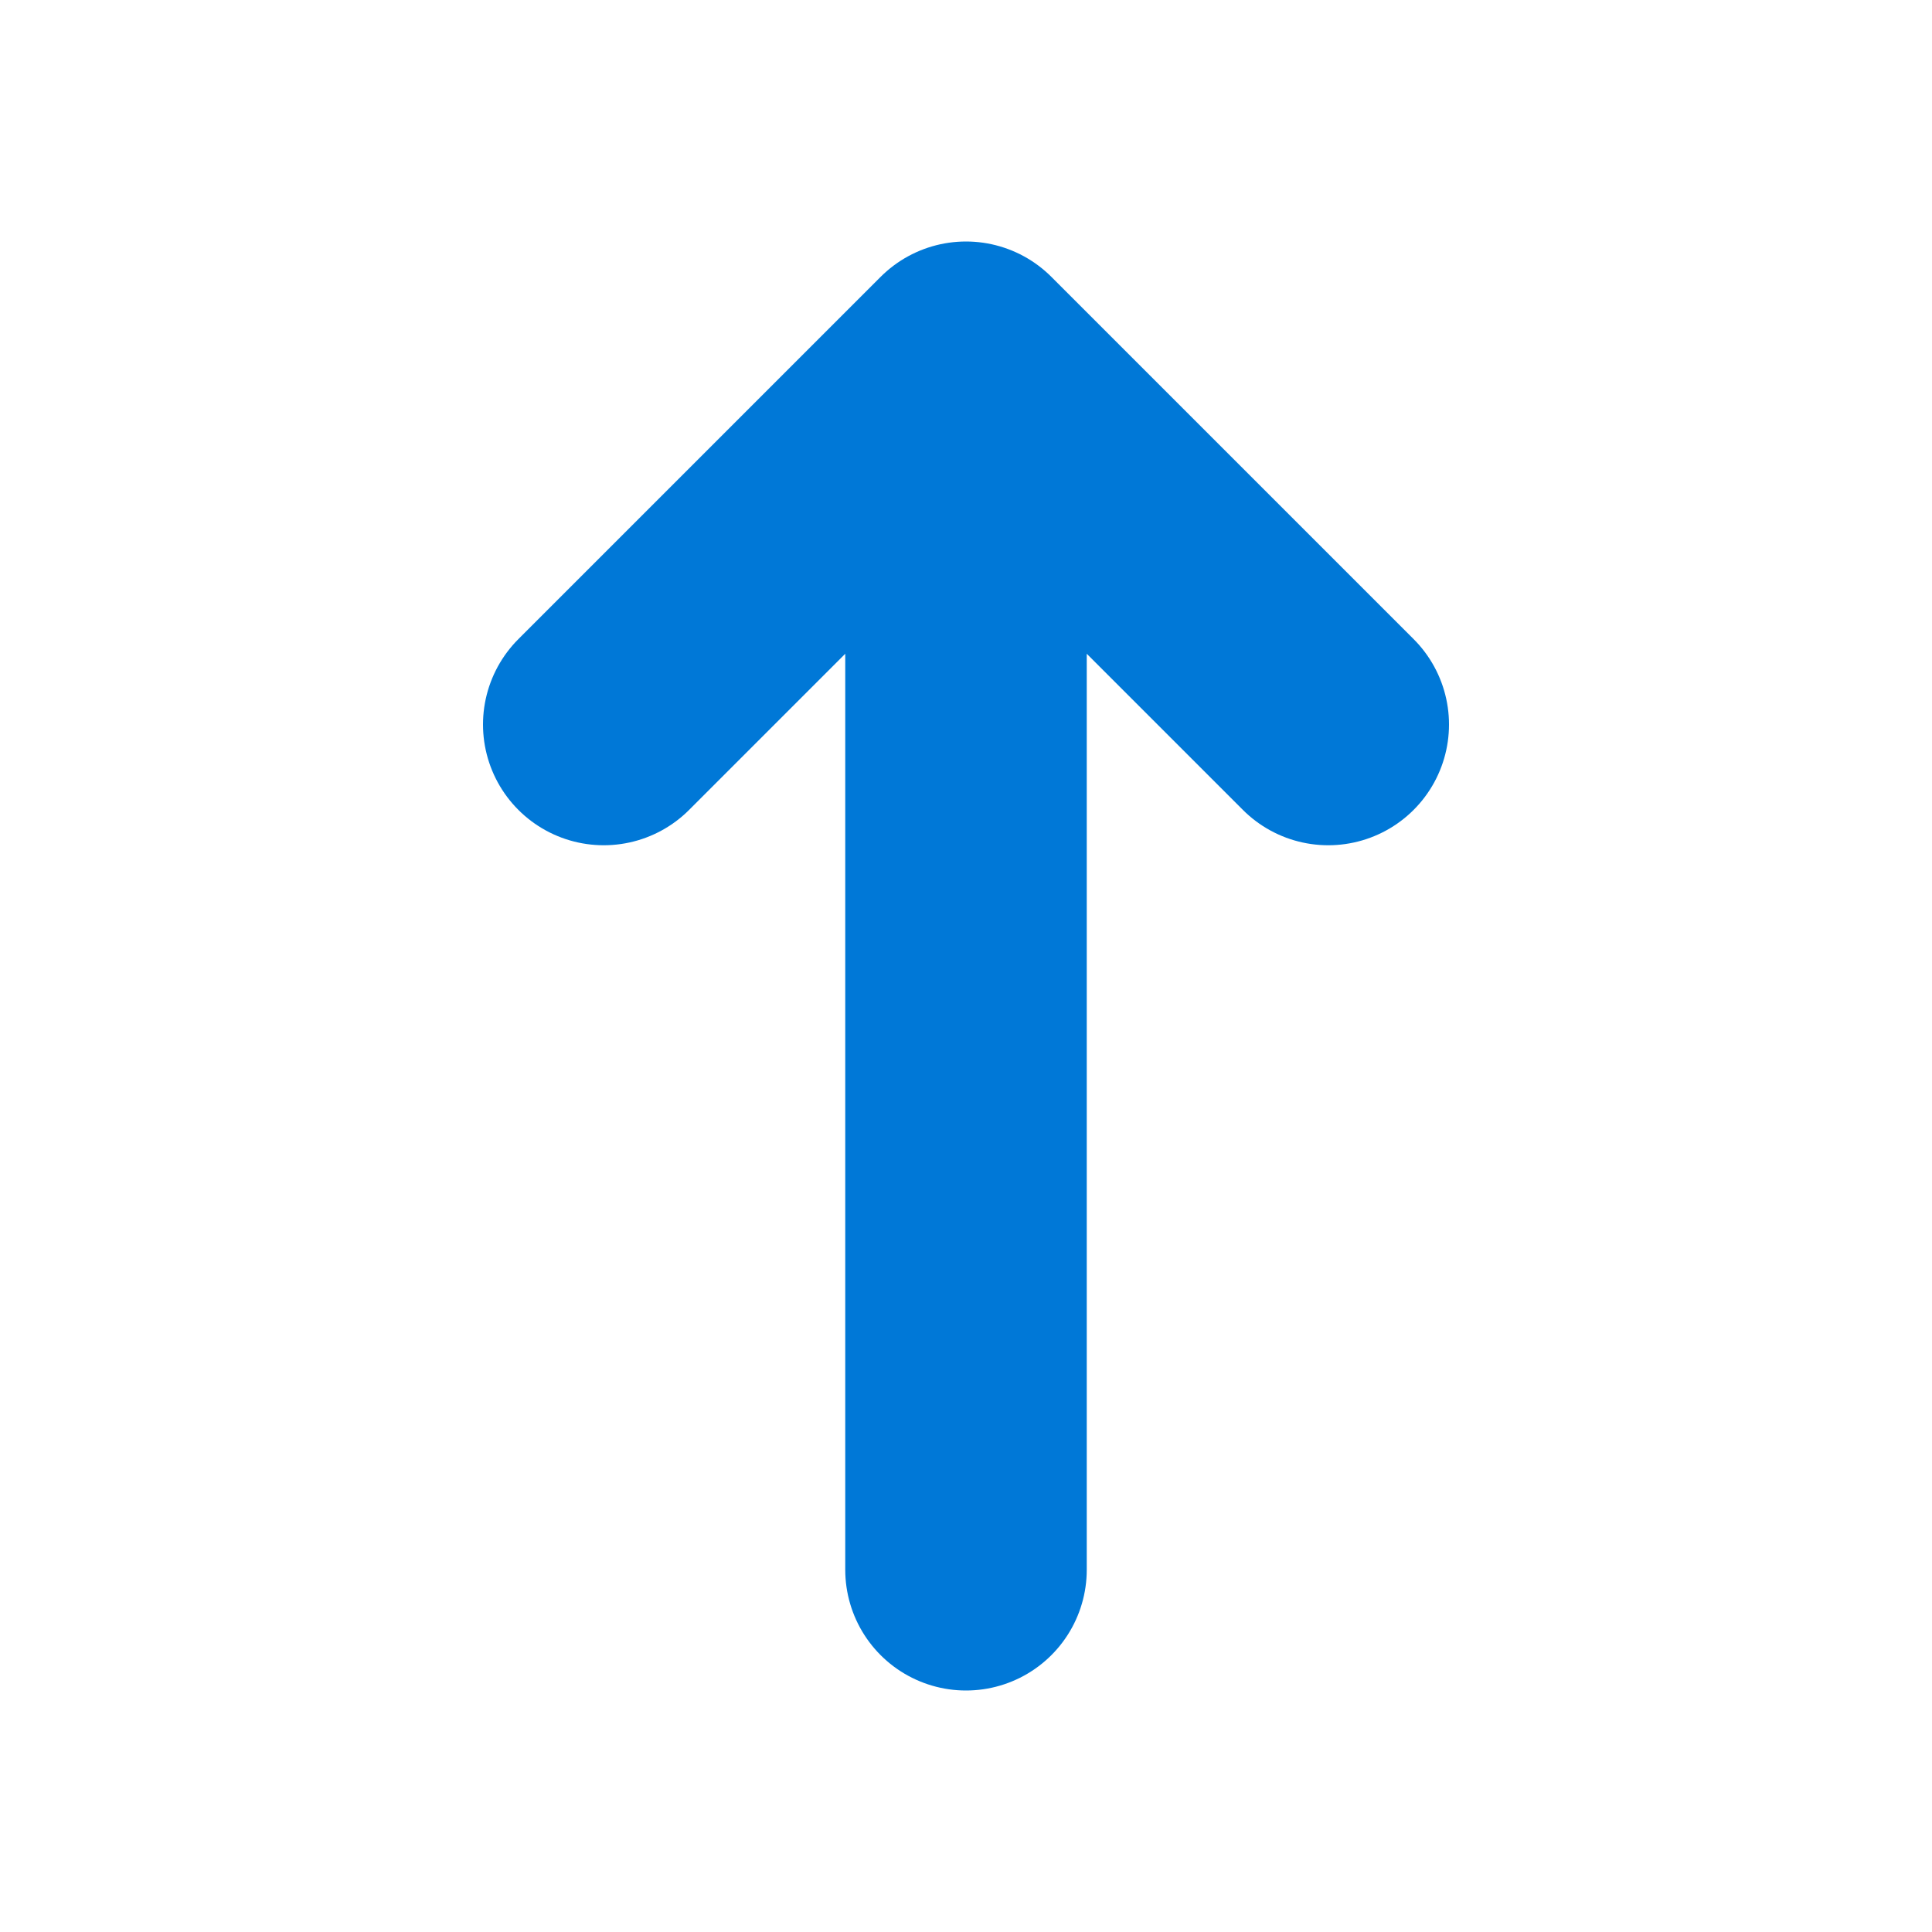
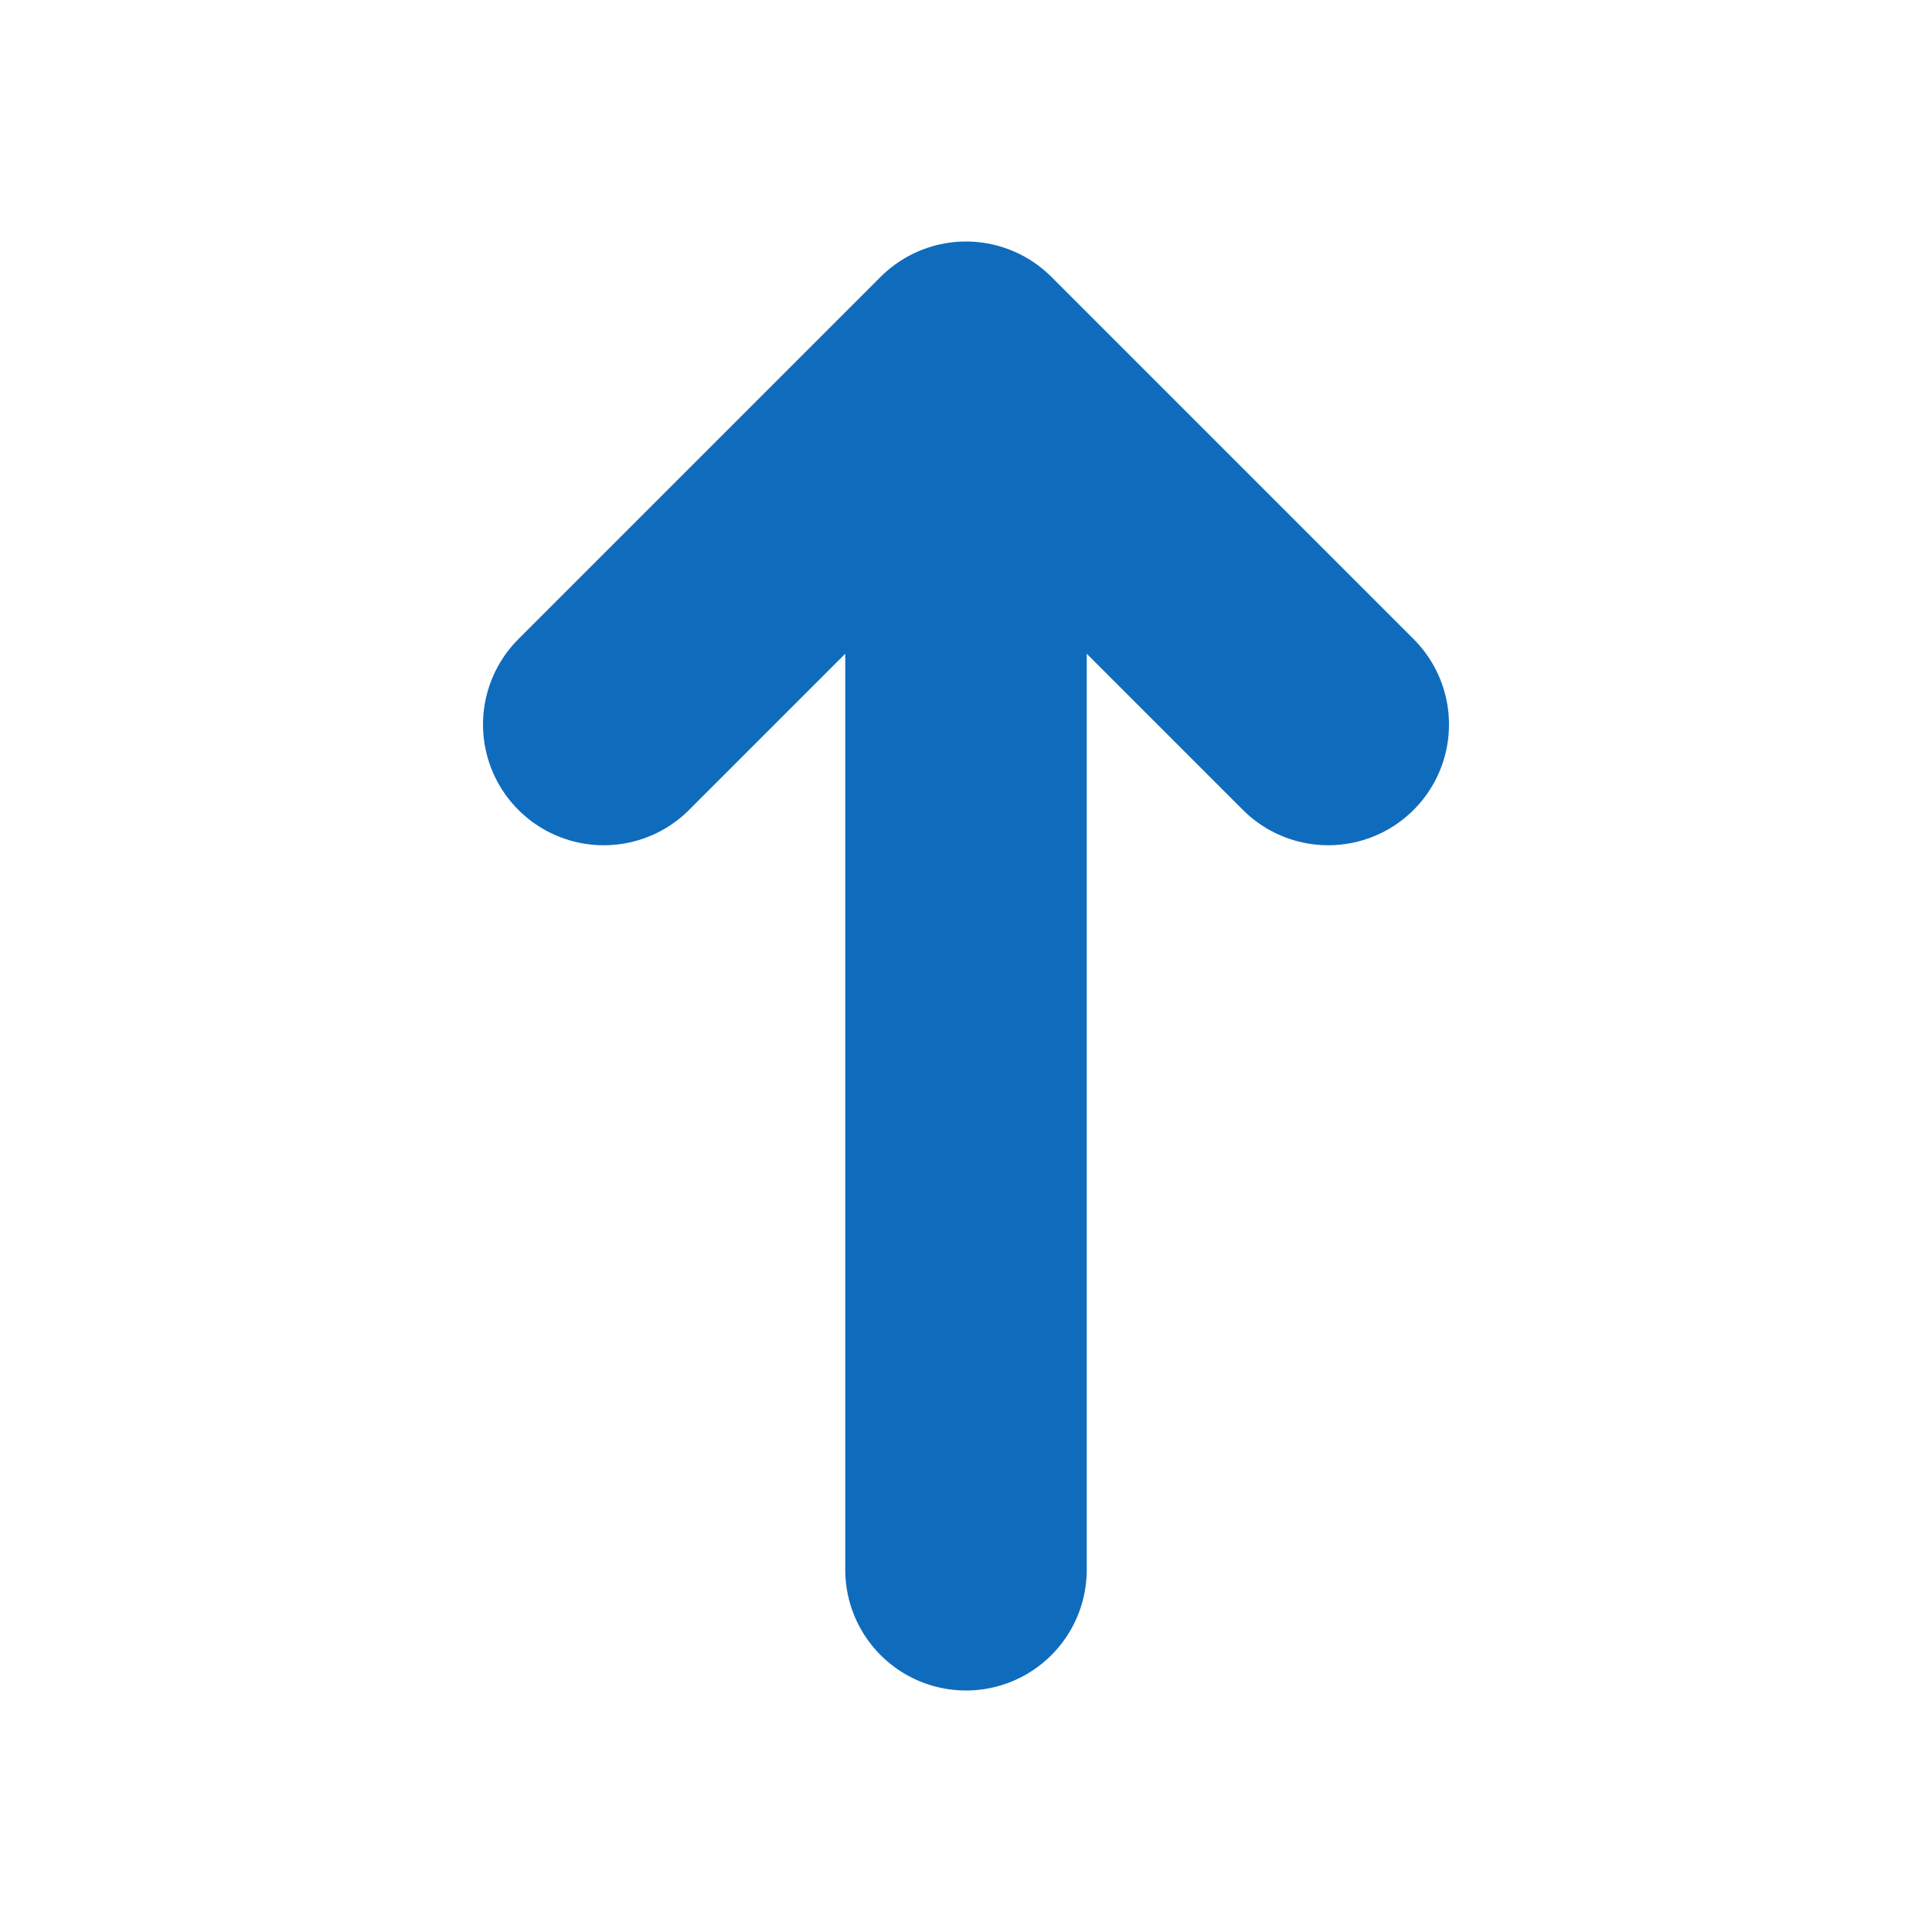
<svg xmlns="http://www.w3.org/2000/svg" width="16" height="16" viewBox="0 0 16 16" fill="none">
-   <path d="M8 13V3M8 3L5 6M8 3L11 6" stroke="#0078D7" stroke-width="2" stroke-linecap="round" stroke-linejoin="round" />
+   <path d="M8 13V3M8 3L5 6M8 3L11 6" stroke="#0F6CBD" stroke-width="2" stroke-linecap="round" stroke-linejoin="round" />
</svg>
